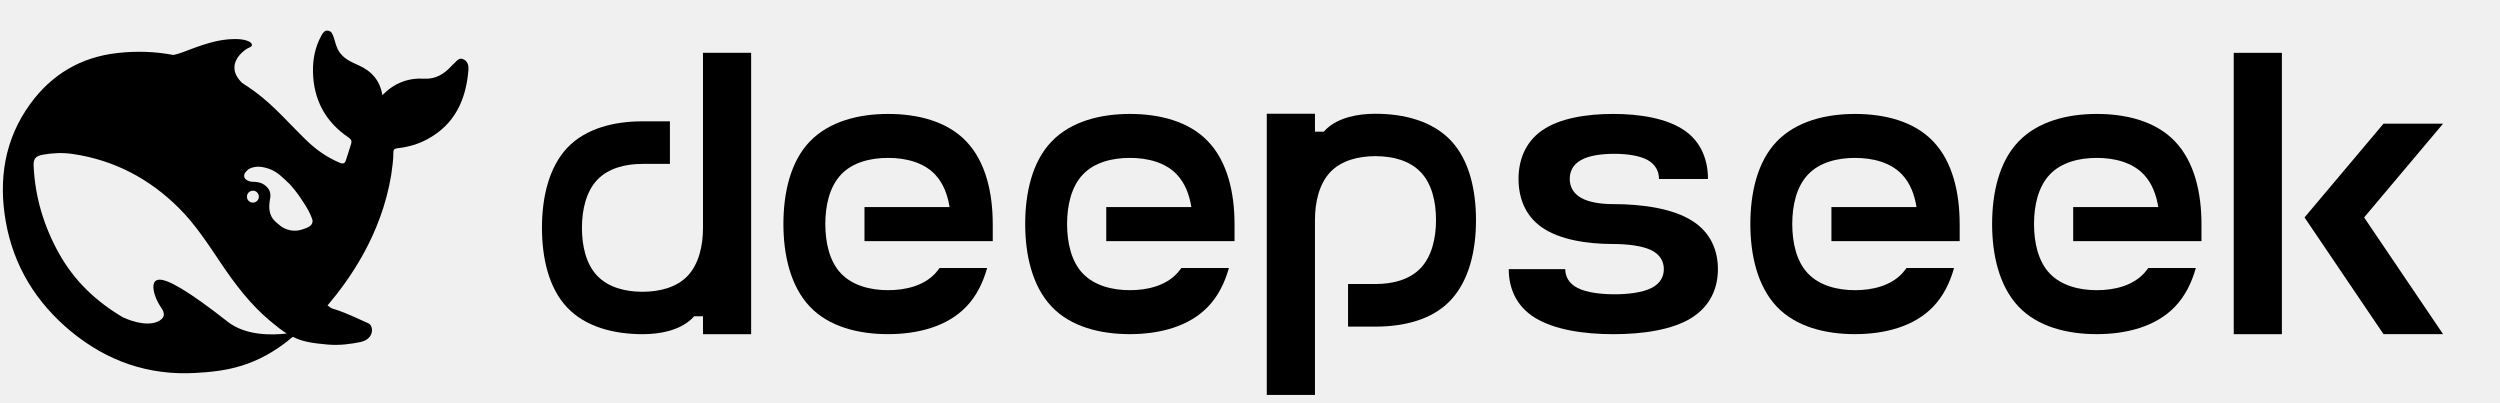
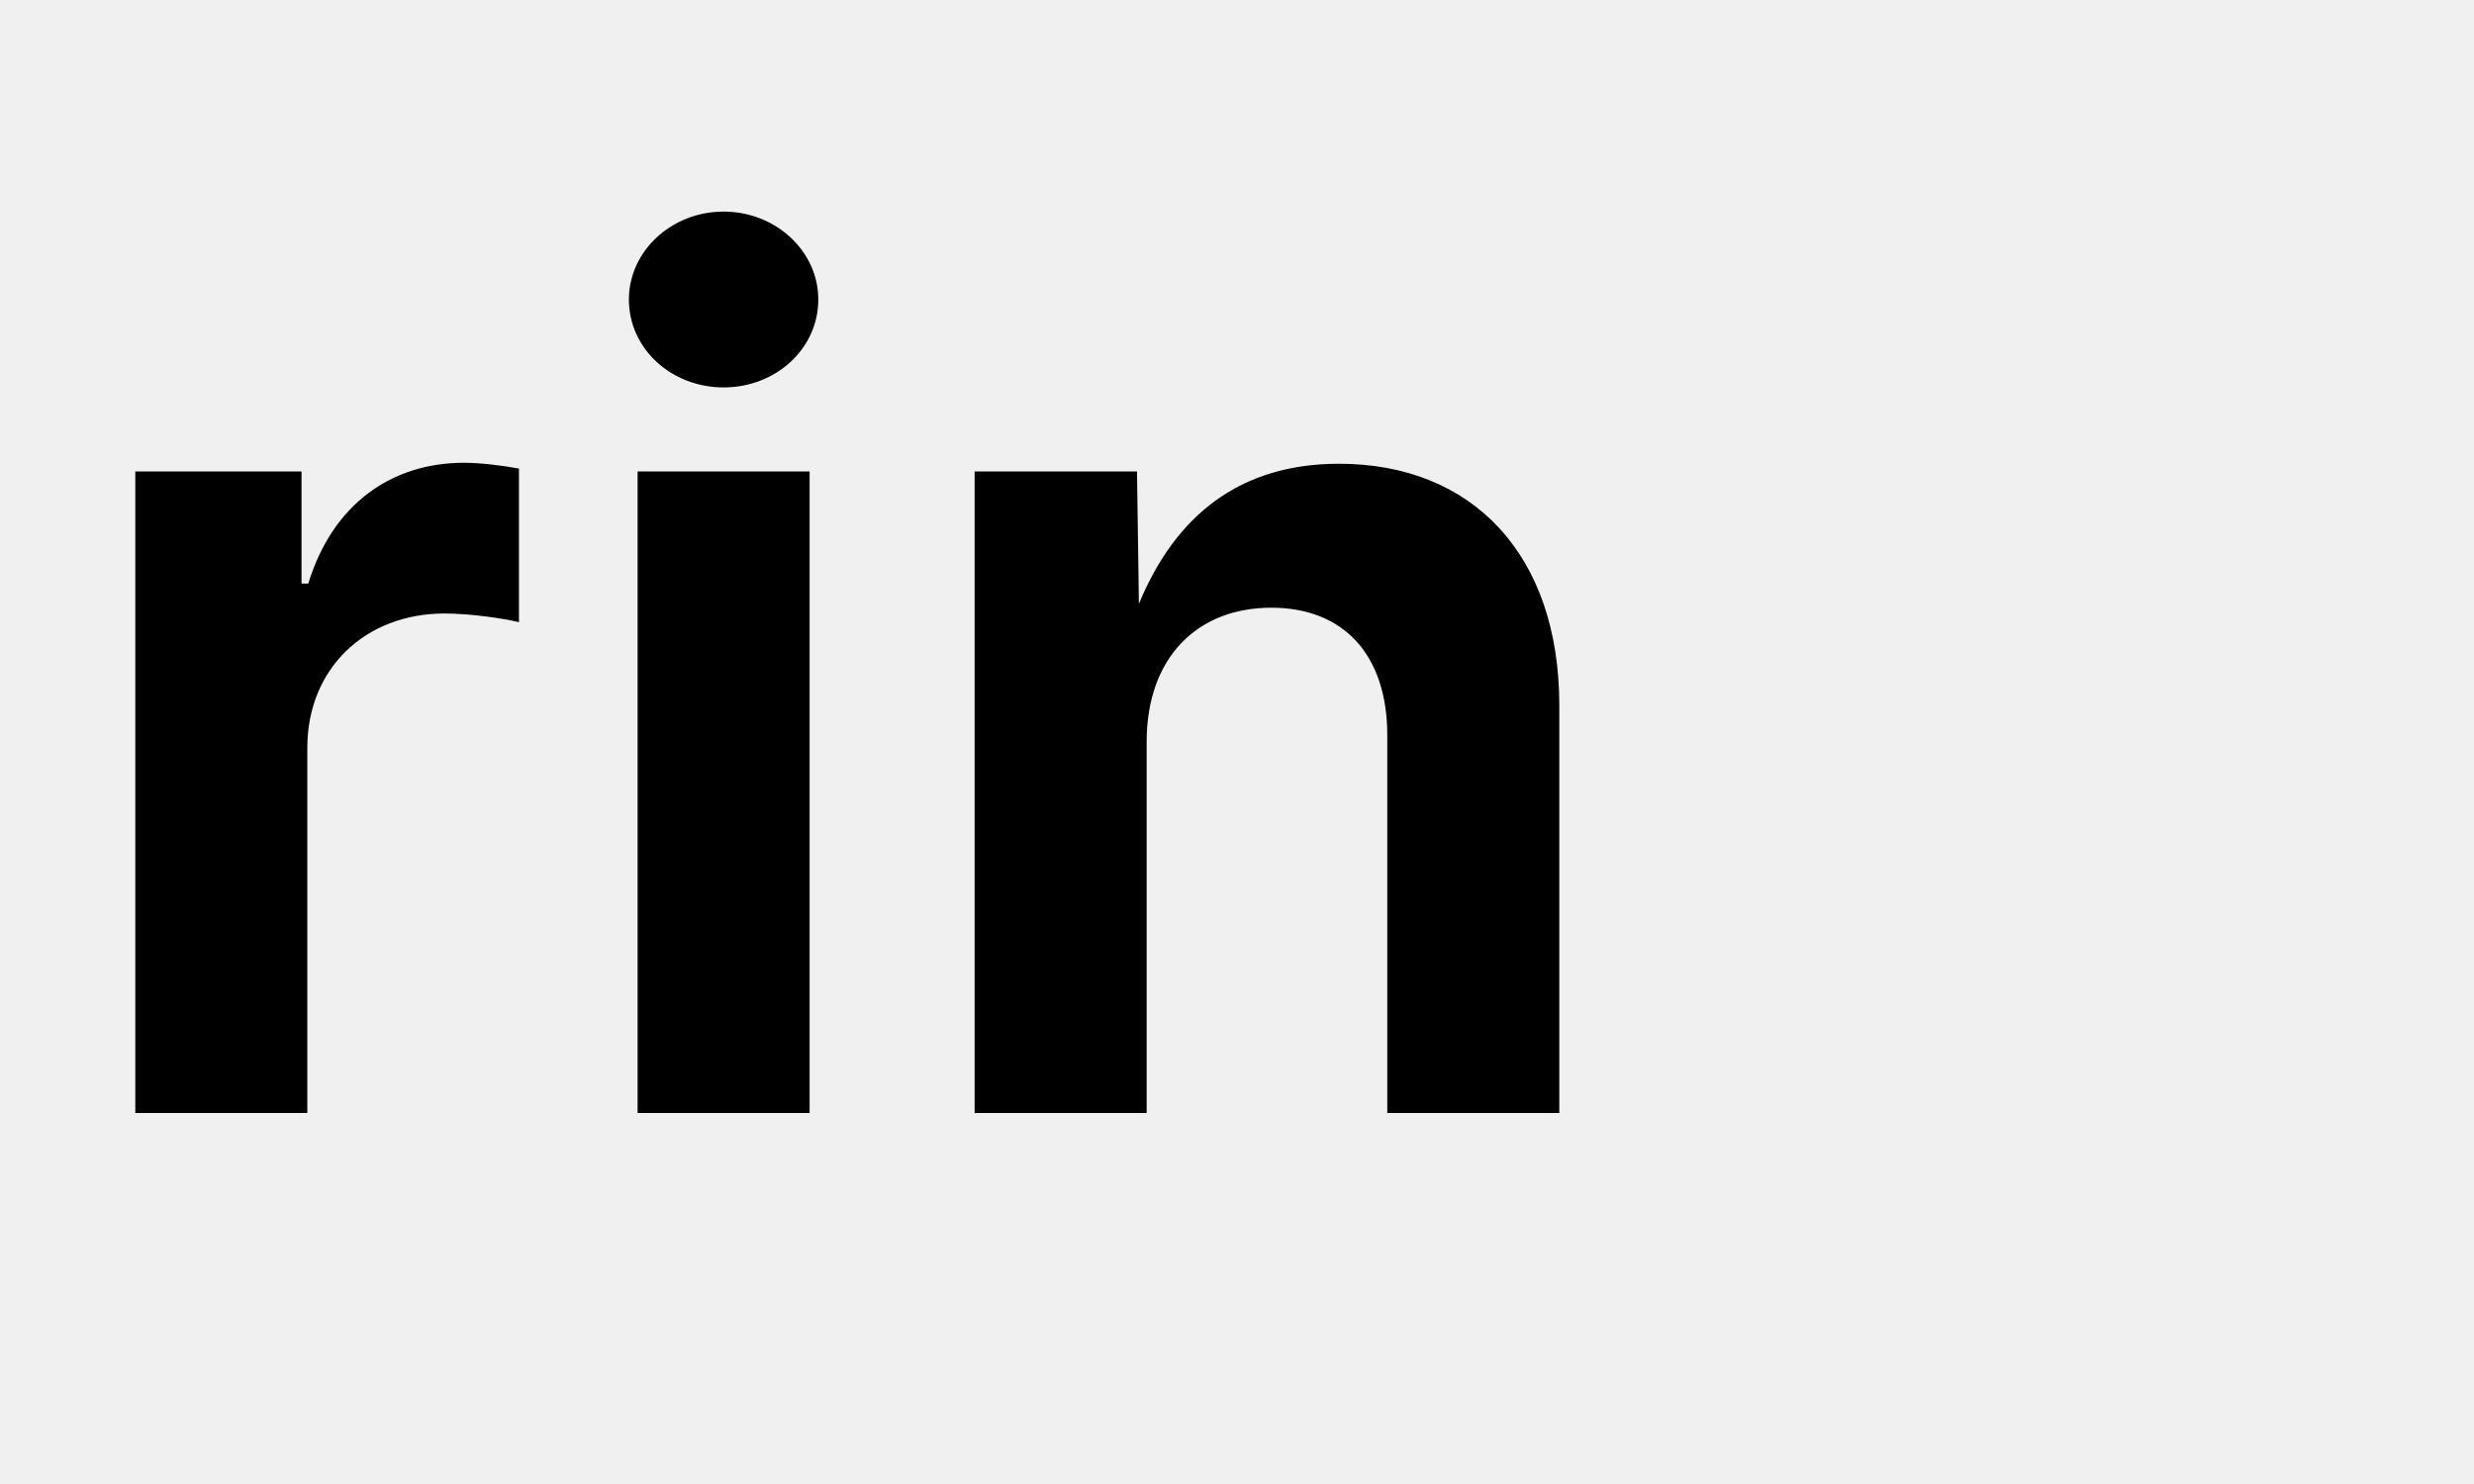
- <svg xmlns="http://www.w3.org/2000/svg" width="143" height="23" viewBox="0 0 143 23" fill="none">
-   <path d="M78.678 18.681H77.108V16.246H78.678C79.651 16.246 80.634 16.004 81.267 15.33C81.901 14.656 82.14 13.622 82.14 12.589C82.14 11.556 81.911 10.522 81.267 9.849C80.625 9.175 79.651 8.932 78.678 8.932C77.706 8.932 76.723 9.175 76.088 9.849C75.455 10.523 75.216 11.556 75.216 12.589V22.59H72.46V6.507H75.216V7.531H75.721C75.776 7.468 75.83 7.414 75.886 7.361C76.575 6.731 77.631 6.507 78.668 6.507C80.294 6.507 81.919 6.911 82.985 8.035C84.05 9.158 84.427 10.883 84.427 12.599C84.427 14.316 84.04 16.032 82.985 17.164C81.929 18.296 80.294 18.682 78.678 18.682V18.681Z" fill="currentColor" />
-   <path d="M36.749 6.94H38.319V9.375H36.749C35.775 9.375 34.793 9.618 34.159 10.291C33.526 10.965 33.287 11.999 33.287 13.032C33.287 14.065 33.517 15.099 34.159 15.773C34.802 16.446 35.775 16.689 36.749 16.689C37.722 16.689 38.705 16.446 39.339 15.773C39.972 15.099 40.211 14.065 40.211 13.032V3.022H42.965V19.115H40.211V18.091H39.706C39.65 18.153 39.596 18.208 39.54 18.261C38.851 18.89 37.795 19.115 36.758 19.115C35.132 19.115 33.507 18.711 32.442 17.588C31.377 16.465 31 14.739 31 13.023C31 11.307 31.386 9.591 32.442 8.459C33.507 7.336 35.132 6.94 36.749 6.94Z" fill="currentColor" />
-   <path d="M56.785 12.815V13.794H49.448V11.845H54.315C54.205 11.135 53.948 10.47 53.489 9.984C52.828 9.284 51.808 9.032 50.798 9.032C49.789 9.032 48.769 9.284 48.108 9.984C47.447 10.685 47.208 11.755 47.208 12.815C47.208 13.876 47.446 14.954 48.108 15.645C48.769 16.337 49.788 16.598 50.798 16.598C51.809 16.598 52.828 16.346 53.489 15.645C53.58 15.546 53.663 15.438 53.746 15.331H56.464C56.226 16.175 55.849 16.939 55.28 17.532C54.178 18.691 52.479 19.113 50.798 19.113C49.117 19.113 47.419 18.7 46.317 17.532C45.215 16.364 44.811 14.585 44.811 12.815C44.811 11.045 45.206 9.257 46.317 8.098C47.428 6.939 49.117 6.517 50.798 6.517C52.479 6.517 54.178 6.93 55.28 8.098C56.39 9.266 56.785 11.045 56.785 12.815V12.815Z" fill="currentColor" />
-   <path d="M70.615 12.815V13.794H63.278V11.845H68.145C68.034 11.135 67.778 10.47 67.318 9.984C66.657 9.284 65.638 9.032 64.628 9.032C63.618 9.032 62.598 9.284 61.937 9.984C61.276 10.685 61.037 11.755 61.037 12.815C61.037 13.876 61.276 14.954 61.937 15.645C62.598 16.337 63.618 16.598 64.628 16.598C65.638 16.598 66.657 16.346 67.318 15.645C67.41 15.546 67.493 15.438 67.575 15.331H70.294C70.055 16.175 69.678 16.939 69.109 17.532C68.007 18.691 66.308 19.113 64.628 19.113C62.948 19.113 61.248 18.7 60.147 17.532C59.045 16.364 58.641 14.585 58.641 12.815C58.641 11.045 59.036 9.257 60.147 8.098C61.258 6.939 62.947 6.517 64.628 6.517C66.309 6.517 68.007 6.93 69.109 8.098C70.22 9.266 70.615 11.045 70.615 12.815V12.815Z" fill="currentColor" />
-   <path d="M92.278 19.115C93.959 19.115 95.657 18.872 96.759 18.18C97.861 17.489 98.265 16.437 98.265 15.395C98.265 14.353 97.87 13.292 96.759 12.609C95.657 11.927 93.958 11.675 92.278 11.675C91.561 11.675 90.9 11.576 90.432 11.315C89.964 11.045 89.789 10.641 89.789 10.237C89.789 9.832 89.955 9.419 90.432 9.158C90.9 8.889 91.626 8.799 92.342 8.799C93.058 8.799 93.783 8.898 94.253 9.158C94.721 9.428 94.895 9.832 94.895 10.237H97.696C97.696 9.194 97.338 8.134 96.338 7.451C95.337 6.769 93.803 6.517 92.279 6.517C90.754 6.517 89.221 6.759 88.22 7.451C87.219 8.143 86.86 9.194 86.86 10.237C86.86 11.28 87.218 12.339 88.22 13.022C89.221 13.705 90.754 13.957 92.279 13.957C93.068 13.957 93.941 14.056 94.464 14.316C94.988 14.577 95.171 14.99 95.171 15.395C95.171 15.799 94.988 16.212 94.464 16.473C93.941 16.734 93.142 16.833 92.352 16.833C91.563 16.833 90.754 16.734 90.24 16.473C89.726 16.213 89.532 15.799 89.532 15.395H86.3C86.3 16.438 86.694 17.497 87.806 18.18C88.917 18.863 90.598 19.115 92.279 19.115H92.278Z" fill="currentColor" />
-   <path d="M112.094 12.815V13.794H104.757V11.845H109.624C109.514 11.135 109.257 10.47 108.798 9.984C108.136 9.284 107.117 9.032 106.106 9.032C105.095 9.032 104.077 9.284 103.416 9.984C102.755 10.685 102.517 11.755 102.517 12.815C102.517 13.876 102.755 14.954 103.416 15.645C104.077 16.337 105.097 16.598 106.106 16.598C107.116 16.598 108.136 16.346 108.798 15.645C108.889 15.546 108.972 15.438 109.054 15.331H111.772C111.533 16.175 111.157 16.939 110.588 17.532C109.486 18.691 107.787 19.113 106.106 19.113C104.425 19.113 102.727 18.7 101.625 17.532C100.524 16.364 100.12 14.585 100.12 12.815C100.12 11.045 100.515 9.257 101.625 8.098C102.737 6.939 104.427 6.517 106.106 6.517C107.786 6.517 109.486 6.93 110.588 8.098C111.699 9.266 112.093 11.045 112.093 12.815L112.094 12.815Z" fill="currentColor" />
-   <path d="M125.924 12.815V13.794H118.586V11.845H123.453C123.344 11.135 123.086 10.47 122.627 9.984C121.966 9.284 120.947 9.032 119.936 9.032C118.926 9.032 117.907 9.284 117.246 9.984C116.585 10.685 116.346 11.755 116.346 12.815C116.346 13.876 116.585 14.954 117.246 15.645C117.907 16.337 118.927 16.598 119.936 16.598C120.946 16.598 121.966 16.346 122.627 15.645C122.719 15.546 122.801 15.438 122.884 15.331H125.602C125.363 16.175 124.987 16.939 124.418 17.532C123.316 18.691 121.617 19.113 119.936 19.113C118.256 19.113 116.558 18.7 115.456 17.532C114.354 16.364 113.949 14.585 113.949 12.815C113.949 11.045 114.344 9.257 115.456 8.098C116.566 6.939 118.256 6.517 119.936 6.517C121.617 6.517 123.315 6.93 124.418 8.098C125.529 9.266 125.924 11.045 125.924 12.815V12.815Z" fill="currentColor" />
-   <path d="M130.524 3.022H127.77V19.115H130.524V3.022Z" fill="currentColor" />
-   <path d="M135.227 12.437L139.744 19.114H136.337L131.819 12.437L136.337 7.073H139.744L135.227 12.437Z" fill="currentColor" />
-   <g clip-path="url(#dsh-wordmark-clip)">
-     <path d="M26.517 3.395C26.235 3.257 26.114 3.52 25.949 3.653C25.892 3.697 25.845 3.753 25.797 3.805C25.385 4.245 24.903 4.534 24.274 4.5C23.354 4.448 22.568 4.737 21.873 5.441C21.726 4.573 21.235 4.055 20.489 3.723C20.099 3.551 19.703 3.377 19.43 3.002C19.239 2.735 19.186 2.437 19.091 2.143C19.03 1.966 18.97 1.785 18.766 1.754C18.544 1.72 18.457 1.905 18.37 2.061C18.023 2.695 17.889 3.395 17.902 4.103C17.932 5.697 18.605 6.966 19.942 7.868C20.094 7.972 20.133 8.075 20.085 8.227C19.994 8.538 19.886 8.84 19.79 9.151C19.729 9.349 19.638 9.393 19.426 9.306C18.692 8.999 18.058 8.546 17.498 7.998C16.548 7.078 15.688 6.063 14.616 5.269C14.364 5.083 14.113 4.91 13.852 4.746C12.758 3.684 13.995 2.812 14.282 2.708C14.581 2.6 14.386 2.229 13.418 2.233C12.45 2.237 11.565 2.562 10.436 2.993C10.271 3.058 10.097 3.105 9.92 3.145C8.895 2.95 7.832 2.907 6.721 3.032C4.629 3.265 2.958 4.254 1.73 5.943C0.254 7.972 -0.093 10.278 0.332 12.682C0.778 15.217 2.072 17.315 4.06 18.956C6.122 20.657 8.496 21.491 11.205 21.331C12.85 21.236 14.681 21.015 16.747 19.267C17.268 19.526 17.815 19.63 18.722 19.707C19.421 19.772 20.093 19.673 20.614 19.565C21.43 19.392 21.374 18.637 21.079 18.498C18.687 17.384 19.212 17.837 18.735 17.471C19.95 16.033 21.806 13.478 22.379 9.998C22.435 9.614 22.507 9.073 22.499 8.762C22.494 8.572 22.538 8.499 22.755 8.477C23.354 8.408 23.935 8.244 24.469 7.95C26.019 7.104 26.644 5.713 26.791 4.047C26.813 3.792 26.787 3.529 26.517 3.395ZM13.014 18.395C10.696 16.572 9.572 15.973 9.108 15.998C8.674 16.024 8.752 16.521 8.848 16.845C8.948 17.165 9.078 17.385 9.26 17.666C9.386 17.851 9.473 18.127 9.134 18.335C8.388 18.797 7.09 18.18 7.029 18.149C5.518 17.259 4.256 16.085 3.365 14.479C2.506 12.934 2.007 11.275 1.924 9.505C1.903 9.078 2.029 8.927 2.454 8.849C3.014 8.746 3.591 8.724 4.151 8.806C6.517 9.152 8.53 10.209 10.219 11.885C11.182 12.839 11.911 13.979 12.662 15.093C13.461 16.276 14.32 17.403 15.414 18.327C15.801 18.651 16.109 18.897 16.404 19.078C15.514 19.178 14.03 19.199 13.014 18.396V18.395ZM14.125 11.249C14.125 11.059 14.277 10.908 14.468 10.908C14.511 10.908 14.55 10.916 14.585 10.929C14.633 10.946 14.677 10.972 14.711 11.011C14.772 11.072 14.807 11.158 14.807 11.249C14.807 11.439 14.655 11.59 14.464 11.59C14.273 11.59 14.125 11.439 14.125 11.249ZM17.576 13.019C17.355 13.11 17.133 13.187 16.92 13.196C16.59 13.213 16.23 13.079 16.035 12.915C15.731 12.661 15.514 12.518 15.423 12.073C15.384 11.884 15.406 11.59 15.44 11.421C15.518 11.059 15.432 10.826 15.176 10.614C14.968 10.441 14.703 10.394 14.412 10.394C14.303 10.394 14.203 10.346 14.129 10.308C14.008 10.247 13.908 10.096 14.003 9.91C14.034 9.85 14.181 9.703 14.216 9.677C14.611 9.453 15.066 9.526 15.488 9.695C15.878 9.854 16.174 10.148 16.599 10.562C17.033 11.063 17.111 11.201 17.358 11.577C17.554 11.871 17.732 12.173 17.854 12.518C17.927 12.734 17.832 12.911 17.576 13.019Z" fill="currentColor" />
-   </g>
-   <defs>
-     <clipPath id="dsh-wordmark-clip">
-       <rect width="26.634" height="19.6" fill="white" transform="translate(0.163086 1.75)" />
-     </clipPath>
-   </defs>
+ <svg xmlns="http://www.w3.org/2000/svg" width="40" height="24" viewBox="0 0 40 24" fill="none">
+   <text x="1" y="18" font-family="system-ui, -apple-system, 'Segoe UI', sans-serif" font-size="19" font-weight="700" letter-spacing="0.3" fill="currentColor">rin</text>
</svg>
